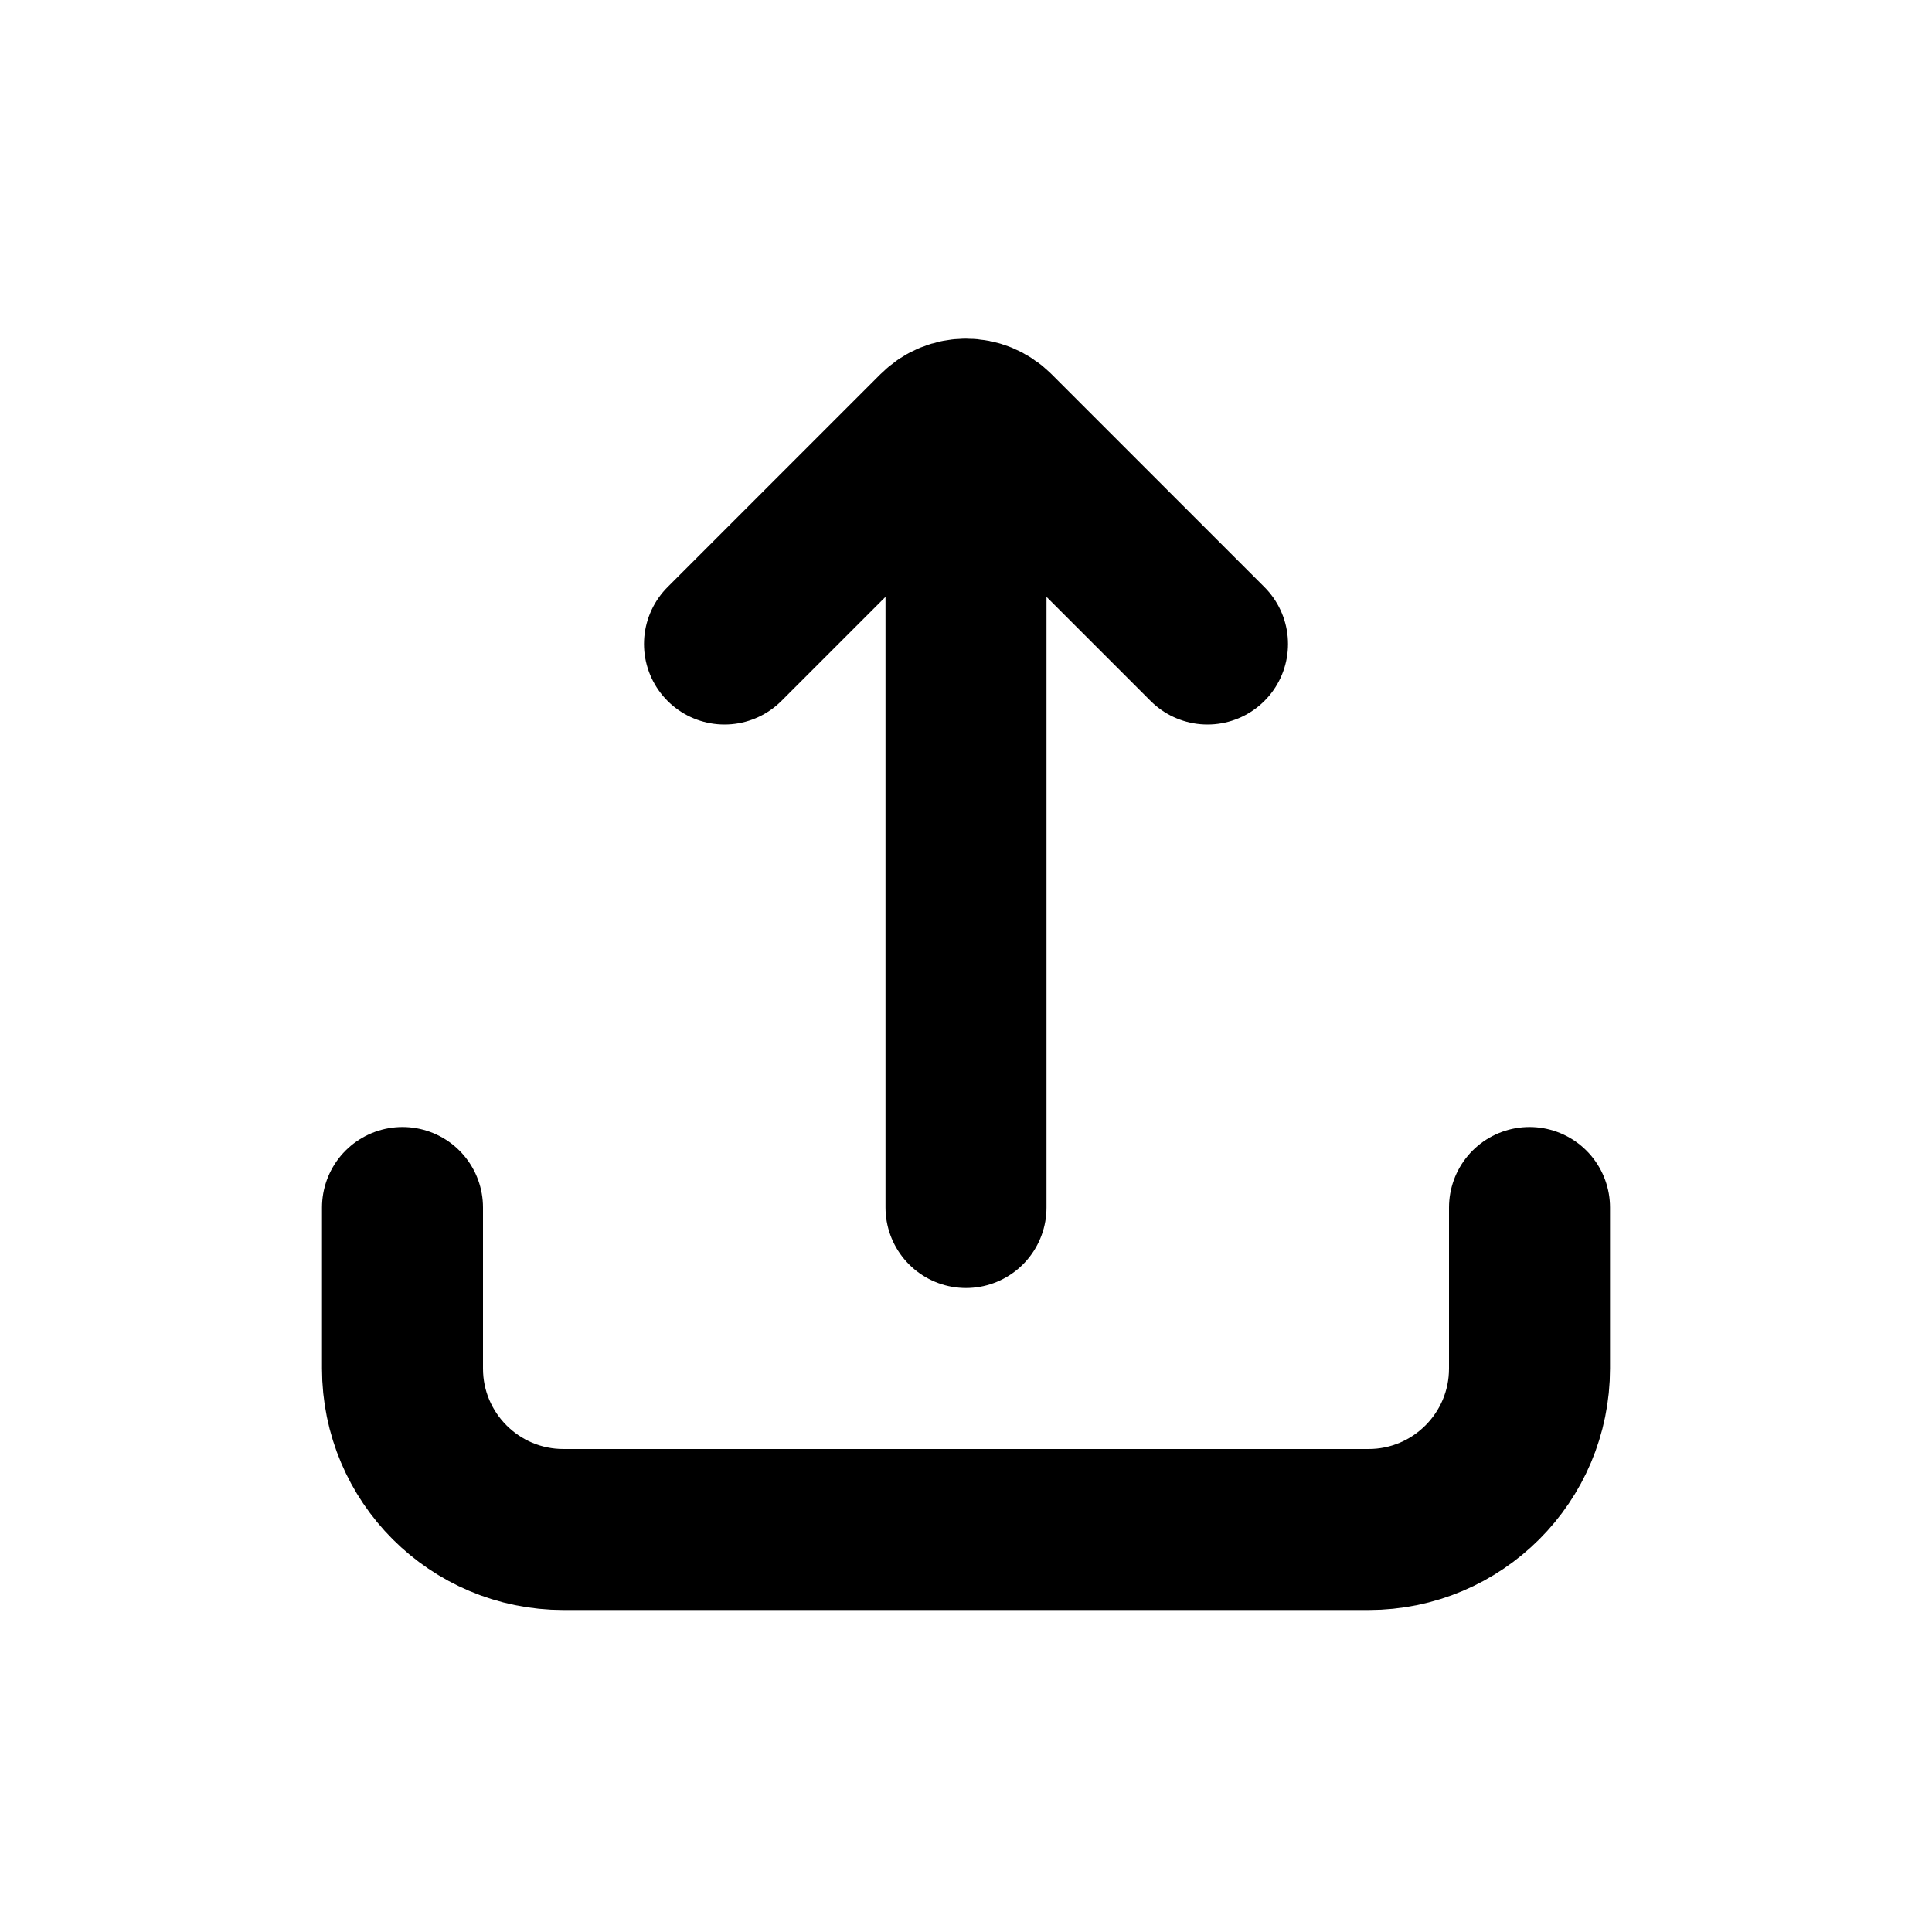
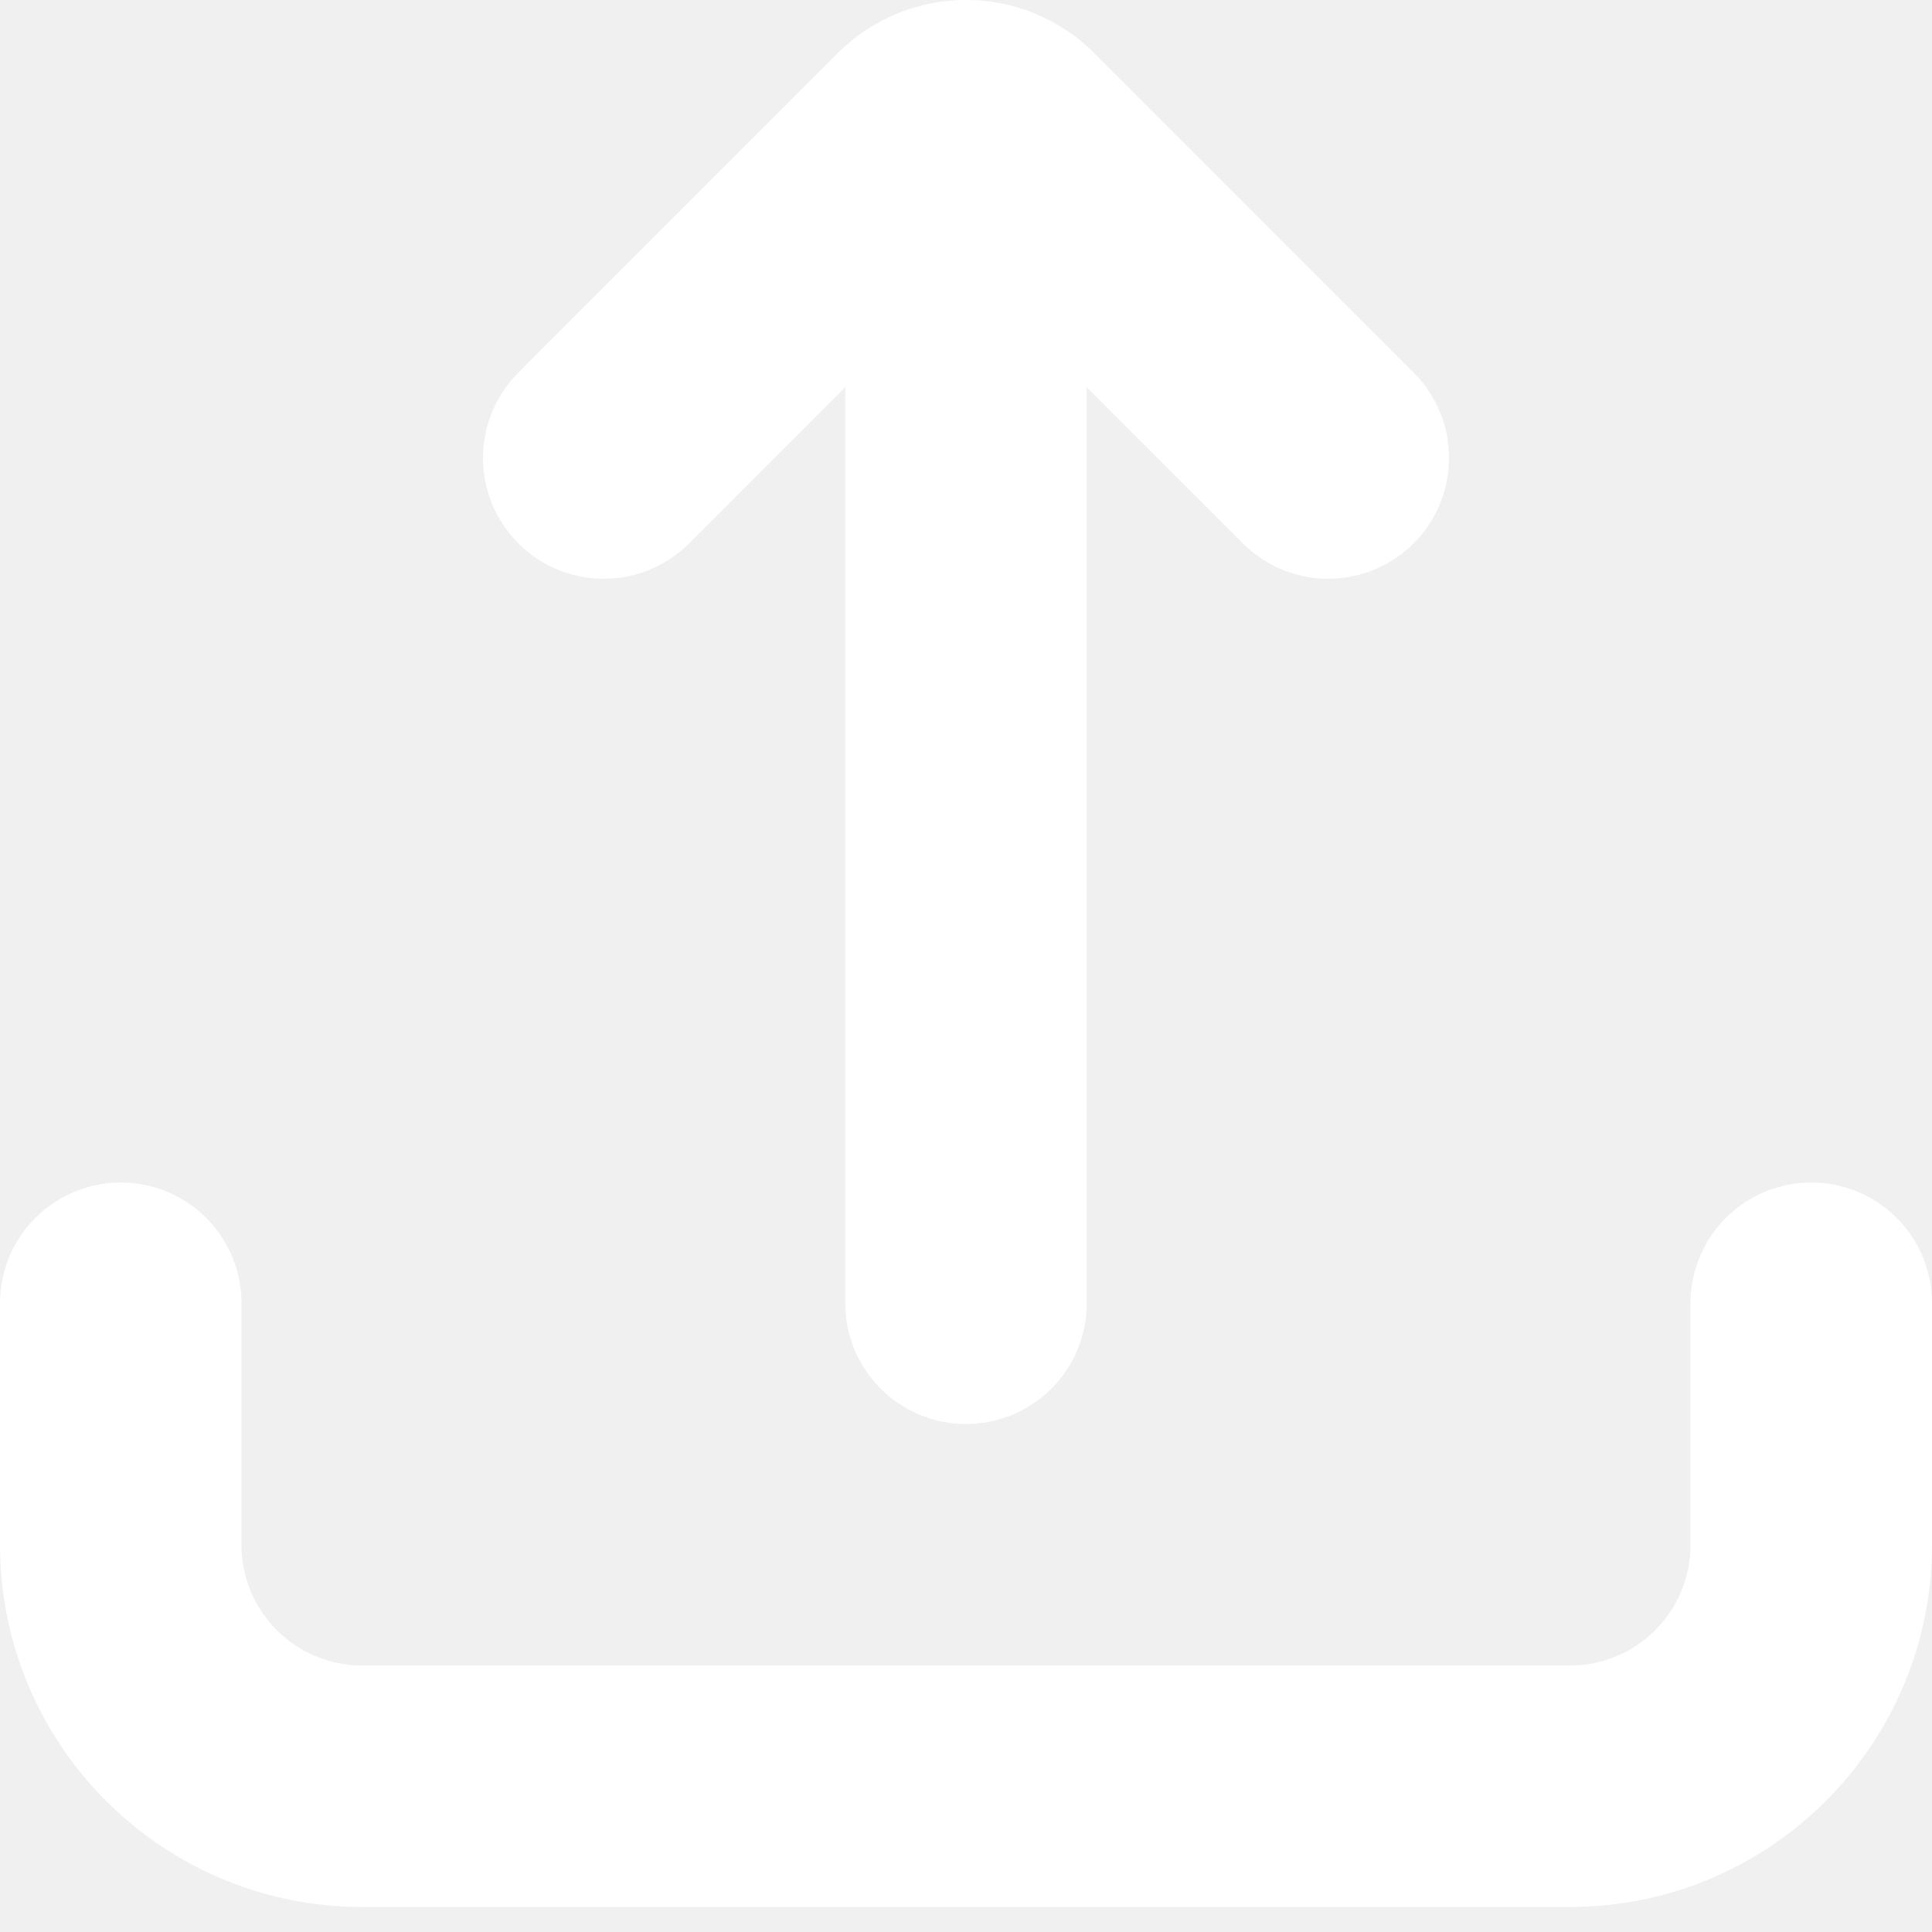
- <svg xmlns="http://www.w3.org/2000/svg" width="24" height="24" viewBox="0 0 24 24" fill="none">
-   <rect width="24" height="24" fill="white" />
-   <path d="M5 15V17C5 18.105 5.895 19 7 19H17C18.105 19 19 18.105 19 17V15M15 8L12.354 5.354C12.158 5.158 11.842 5.158 11.646 5.354L9 8M12 6V15" stroke="black" stroke-width="2" stroke-linecap="round" />
+ <svg xmlns="http://www.w3.org/2000/svg" width="16" height="16" viewBox="0 0 16 16" fill="none">
+   <path id="Vector" d="M1 10.793V12.793C1 13.898 1.895 14.793 3 14.793H13C14.105 14.793 15 13.898 15 12.793V10.793M11 3.793L8.354 1.146C8.158 0.951 7.842 0.951 7.646 1.146L5 3.793M8 1.793V10.793" stroke="white" stroke-width="2" stroke-linecap="round" />
</svg>
